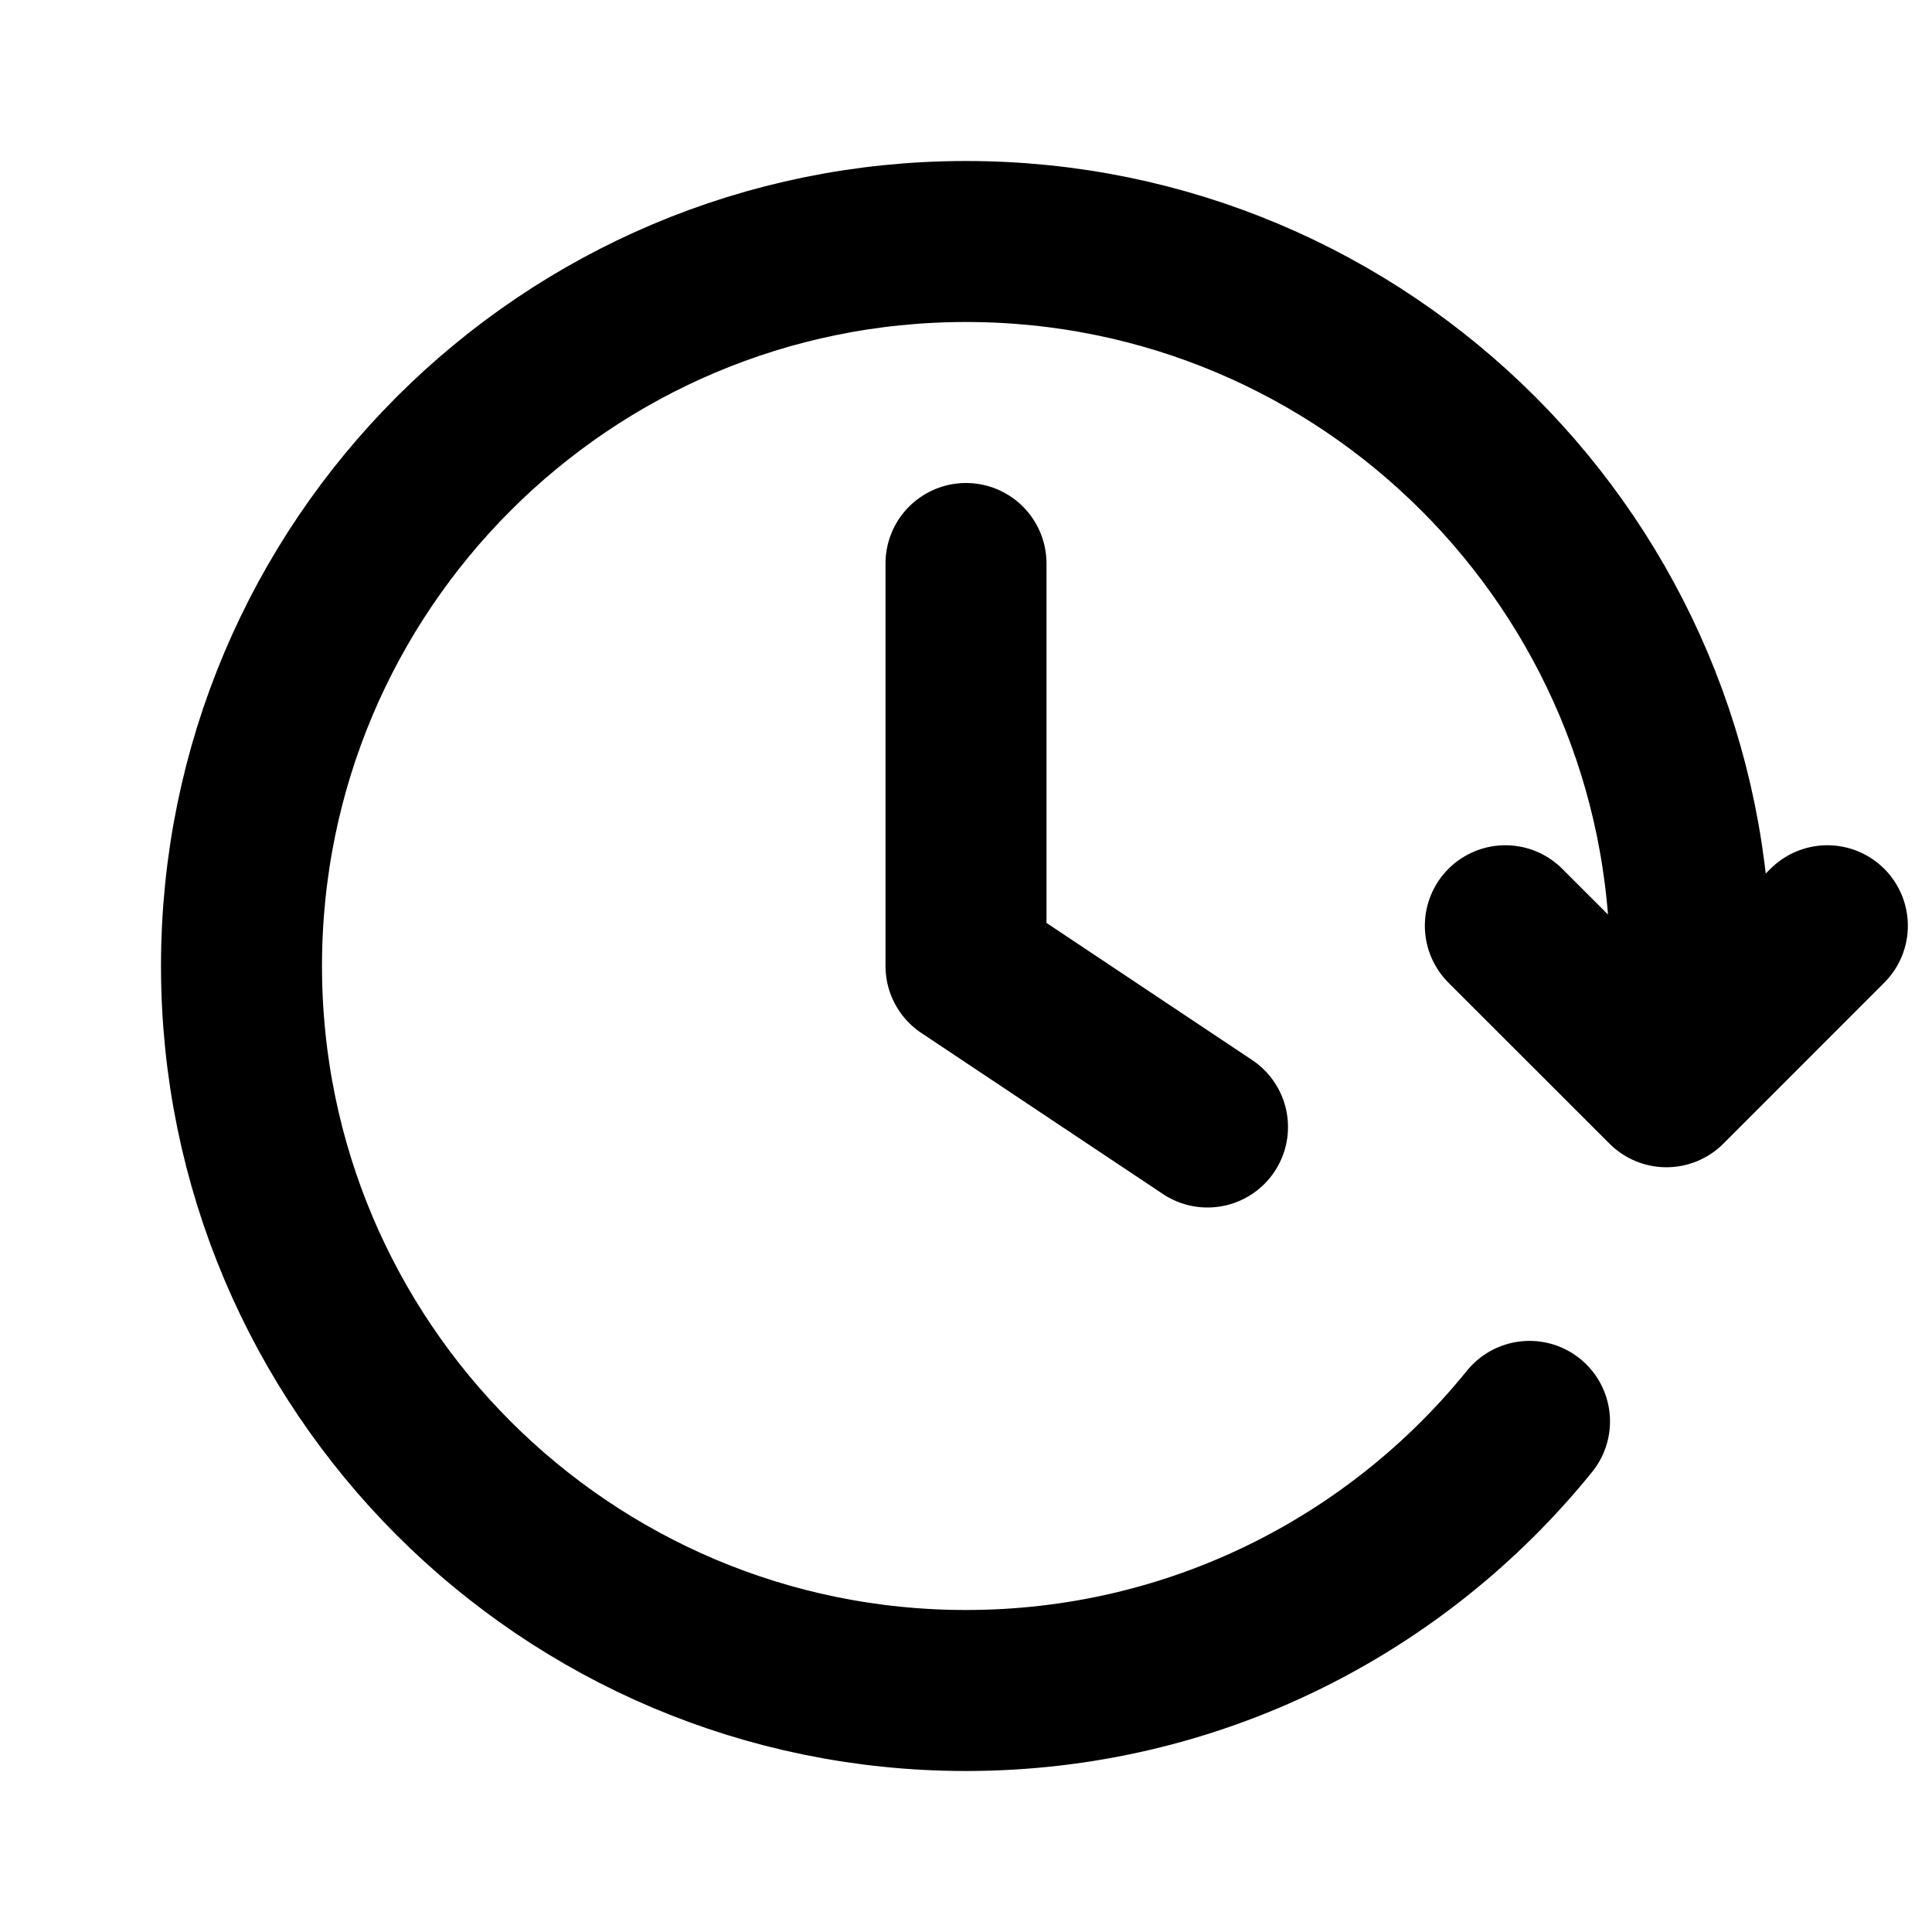
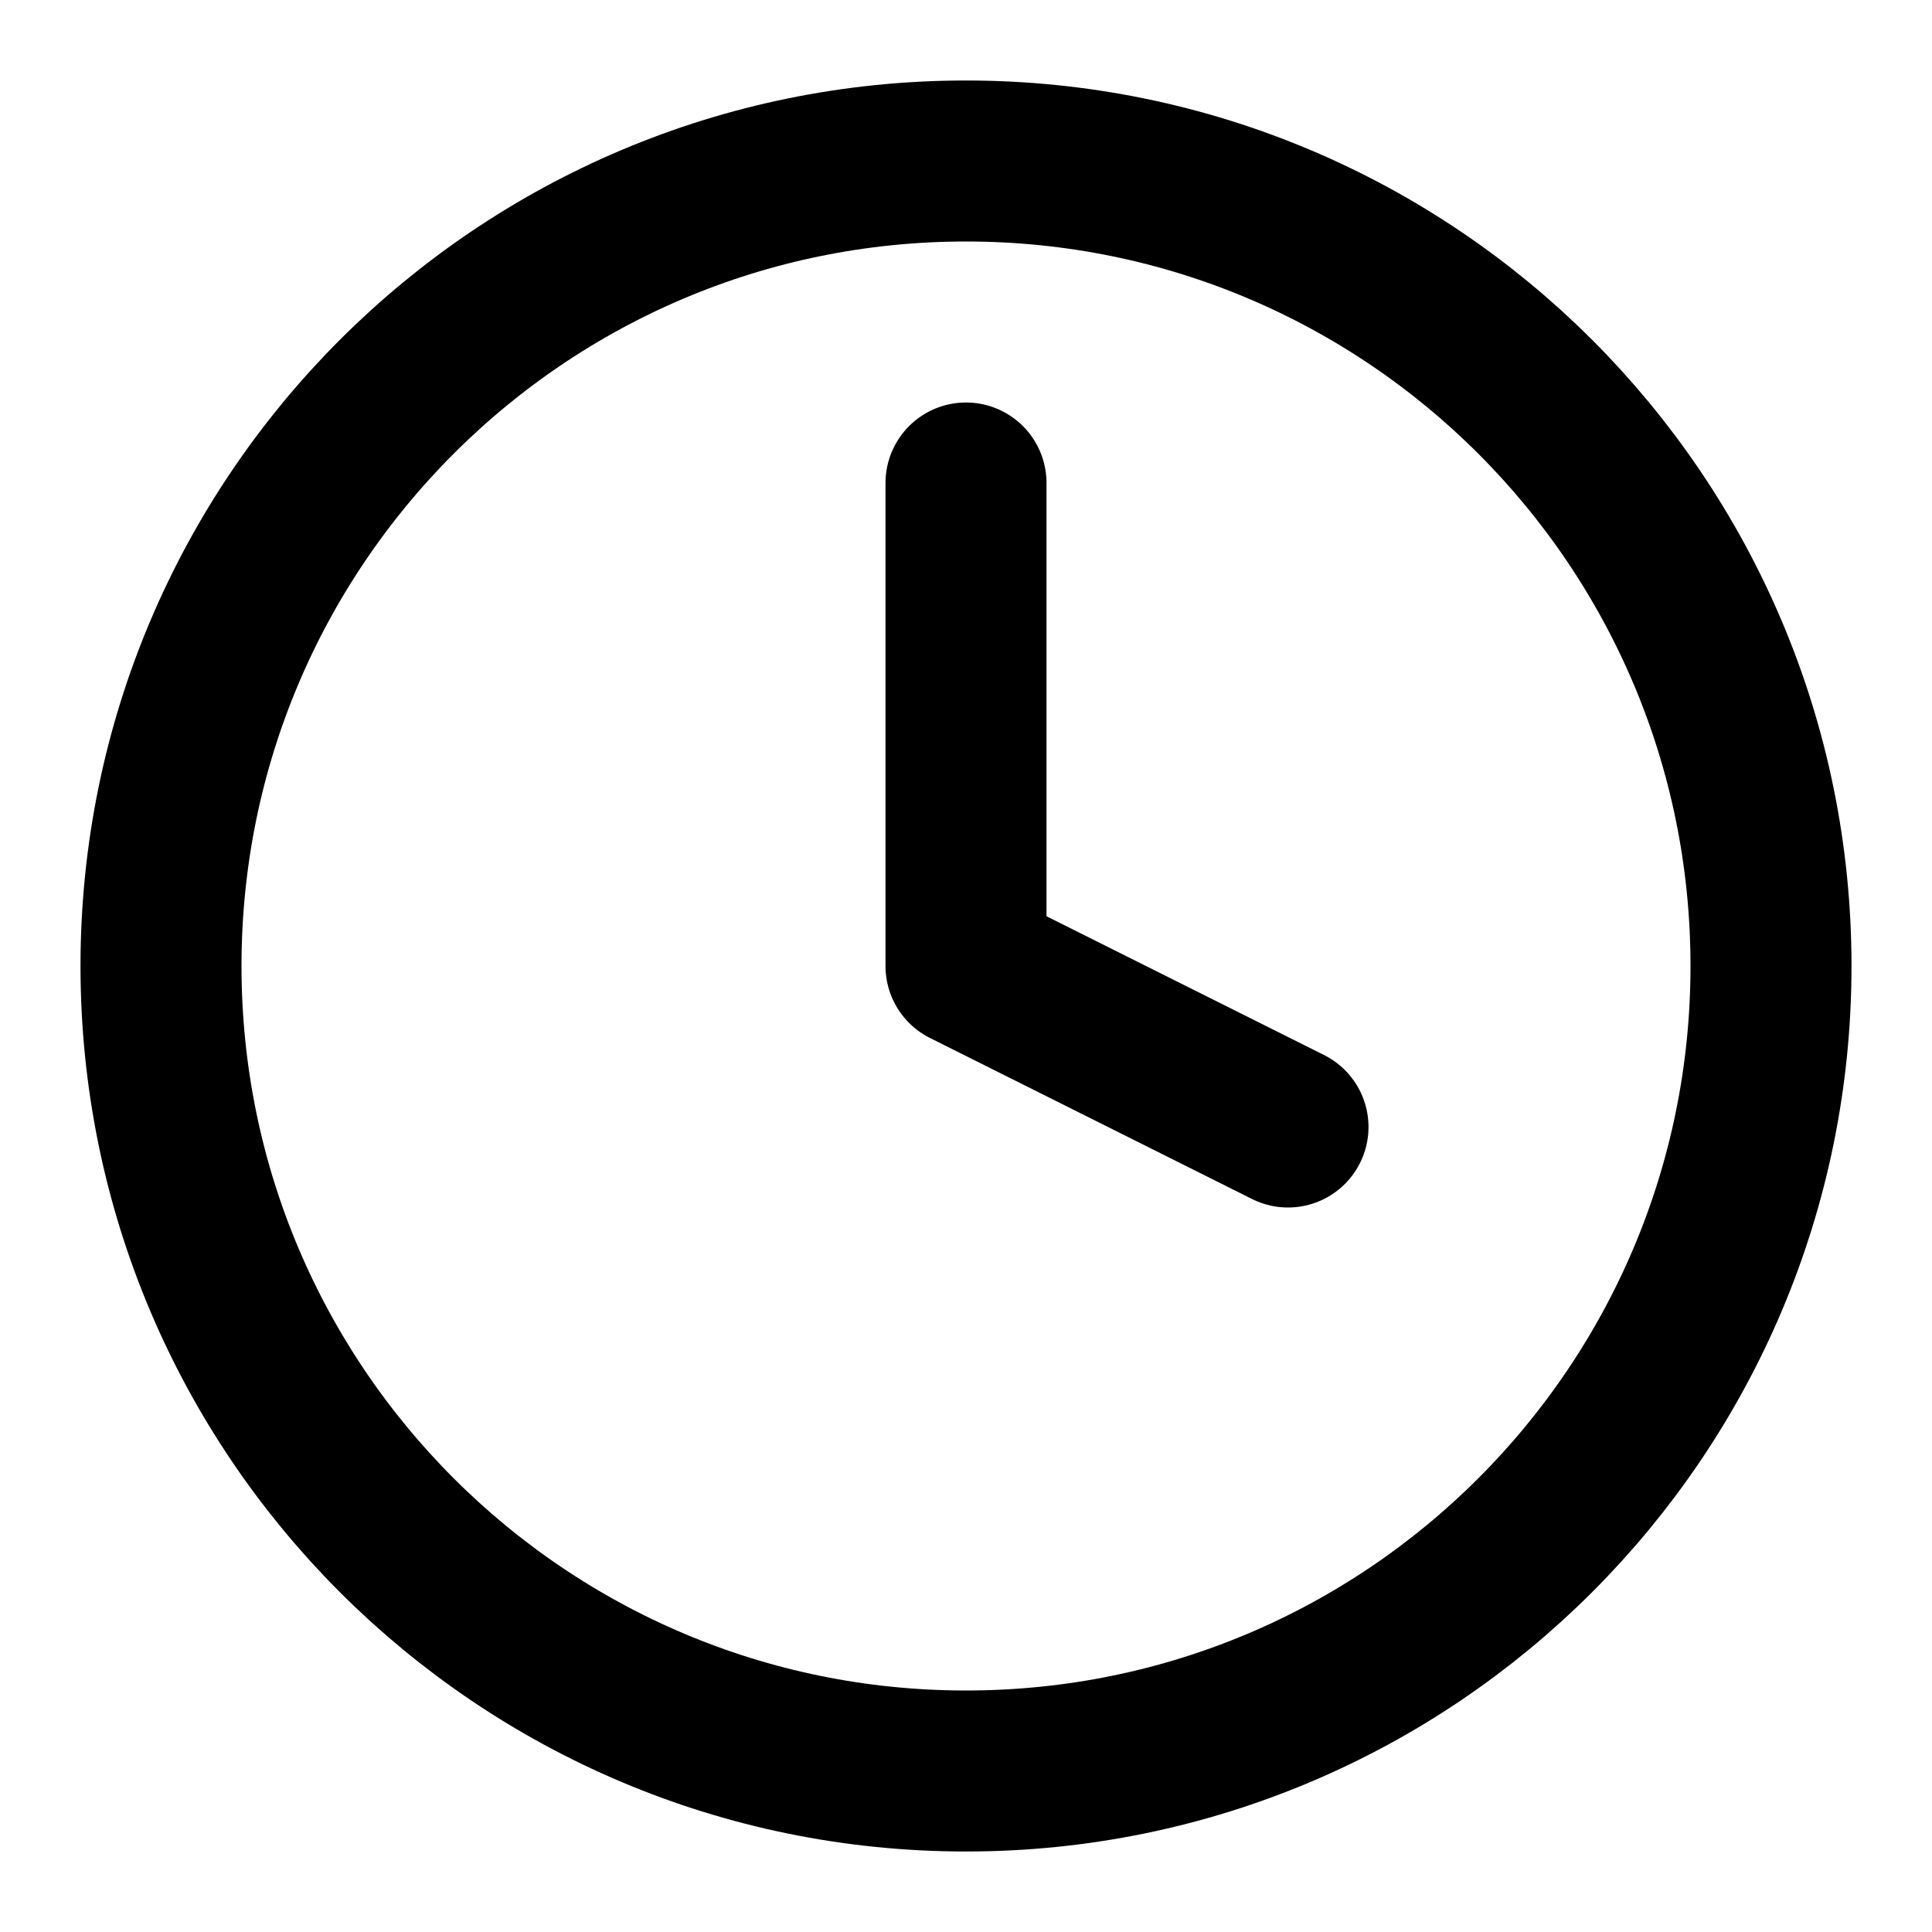
<svg xmlns="http://www.w3.org/2000/svg" width="100%" height="100%" viewBox="0 0 24 24" fill="none">
-   <path d="M22.7 11.5L20.701 13.5L18.7 11.5M20.945 13C20.981 12.672 21 12.338 21 12C21 7.029 16.971 3 12 3C7.029 3 3 7.029 3 12C3 16.971 7.029 21 12 21C14.827 21 17.35 19.696 19 17.657M12 7V12L15 14" stroke="currentColor" stroke-width="2" stroke-linecap="round" stroke-linejoin="round" />
+   <path d="M12 6V12L16 14M22 12C22 17.523 17.523 22 12 22C6.477 22 2 17.523 2 12C2 6.477 6.477 2 12 2C17.523 2 22 6.477 22 12Z" stroke="currentColor" stroke-width="2" stroke-linecap="round" stroke-linejoin="round" />
</svg>
